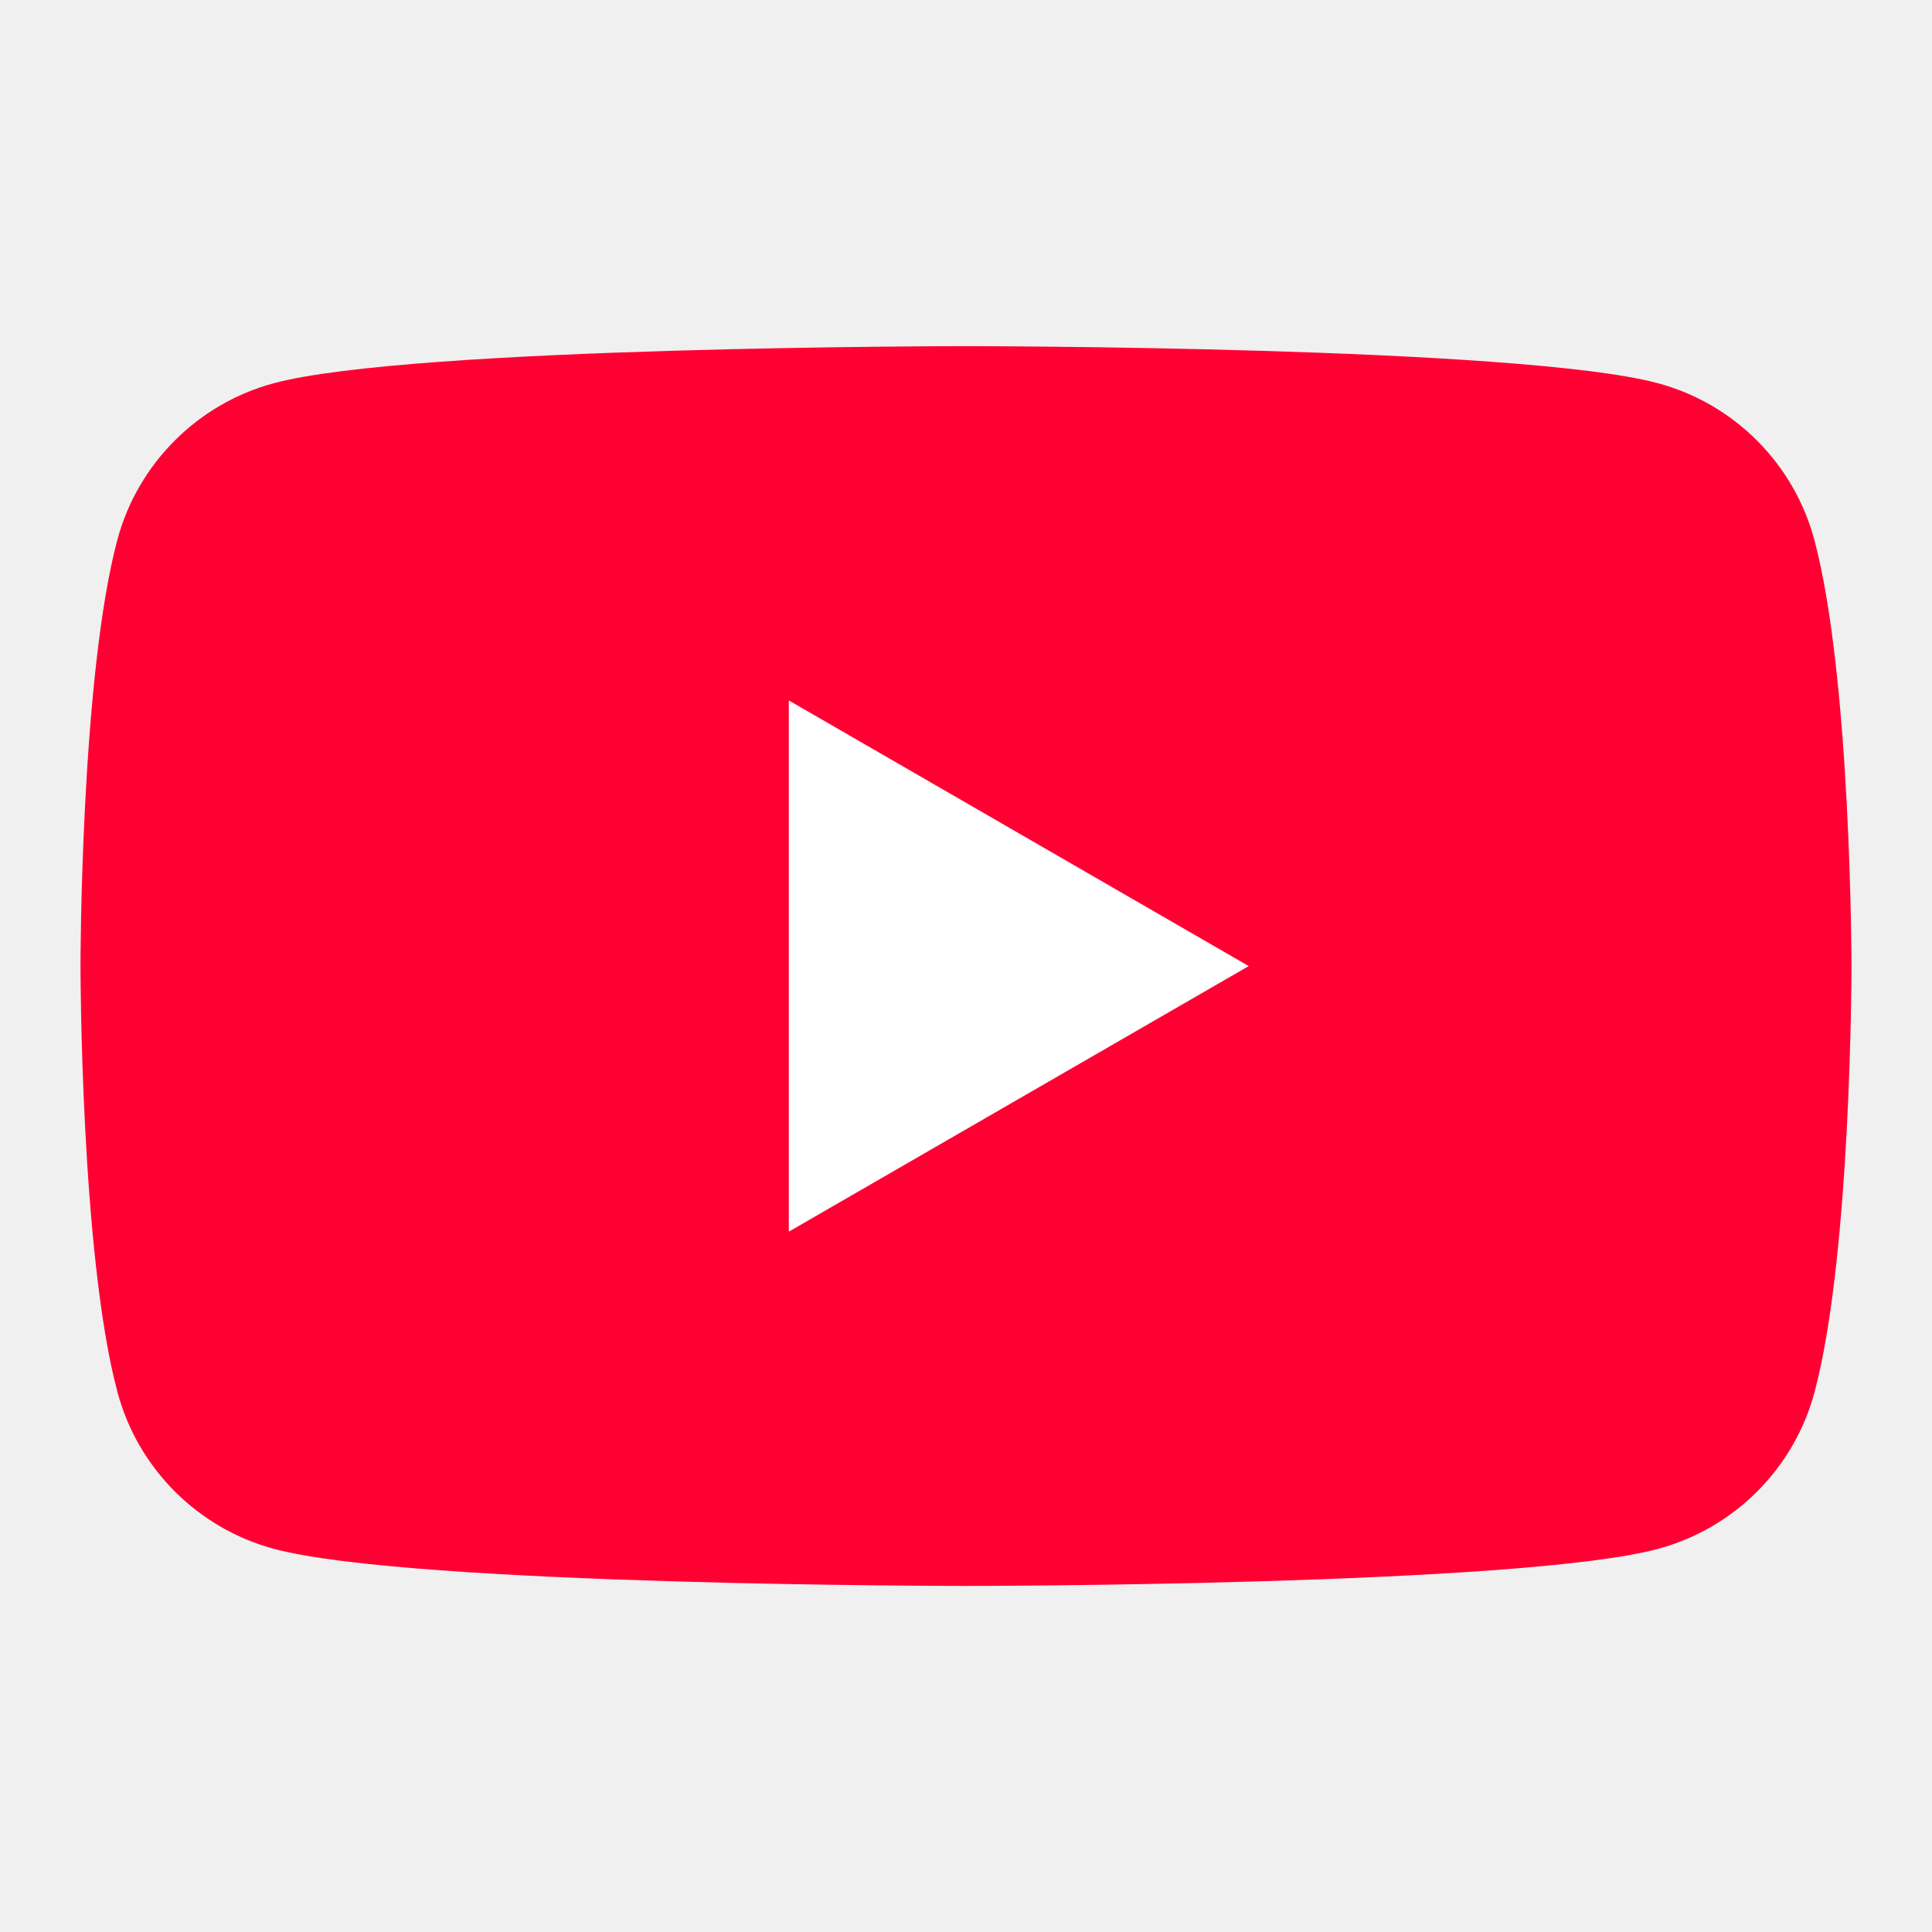
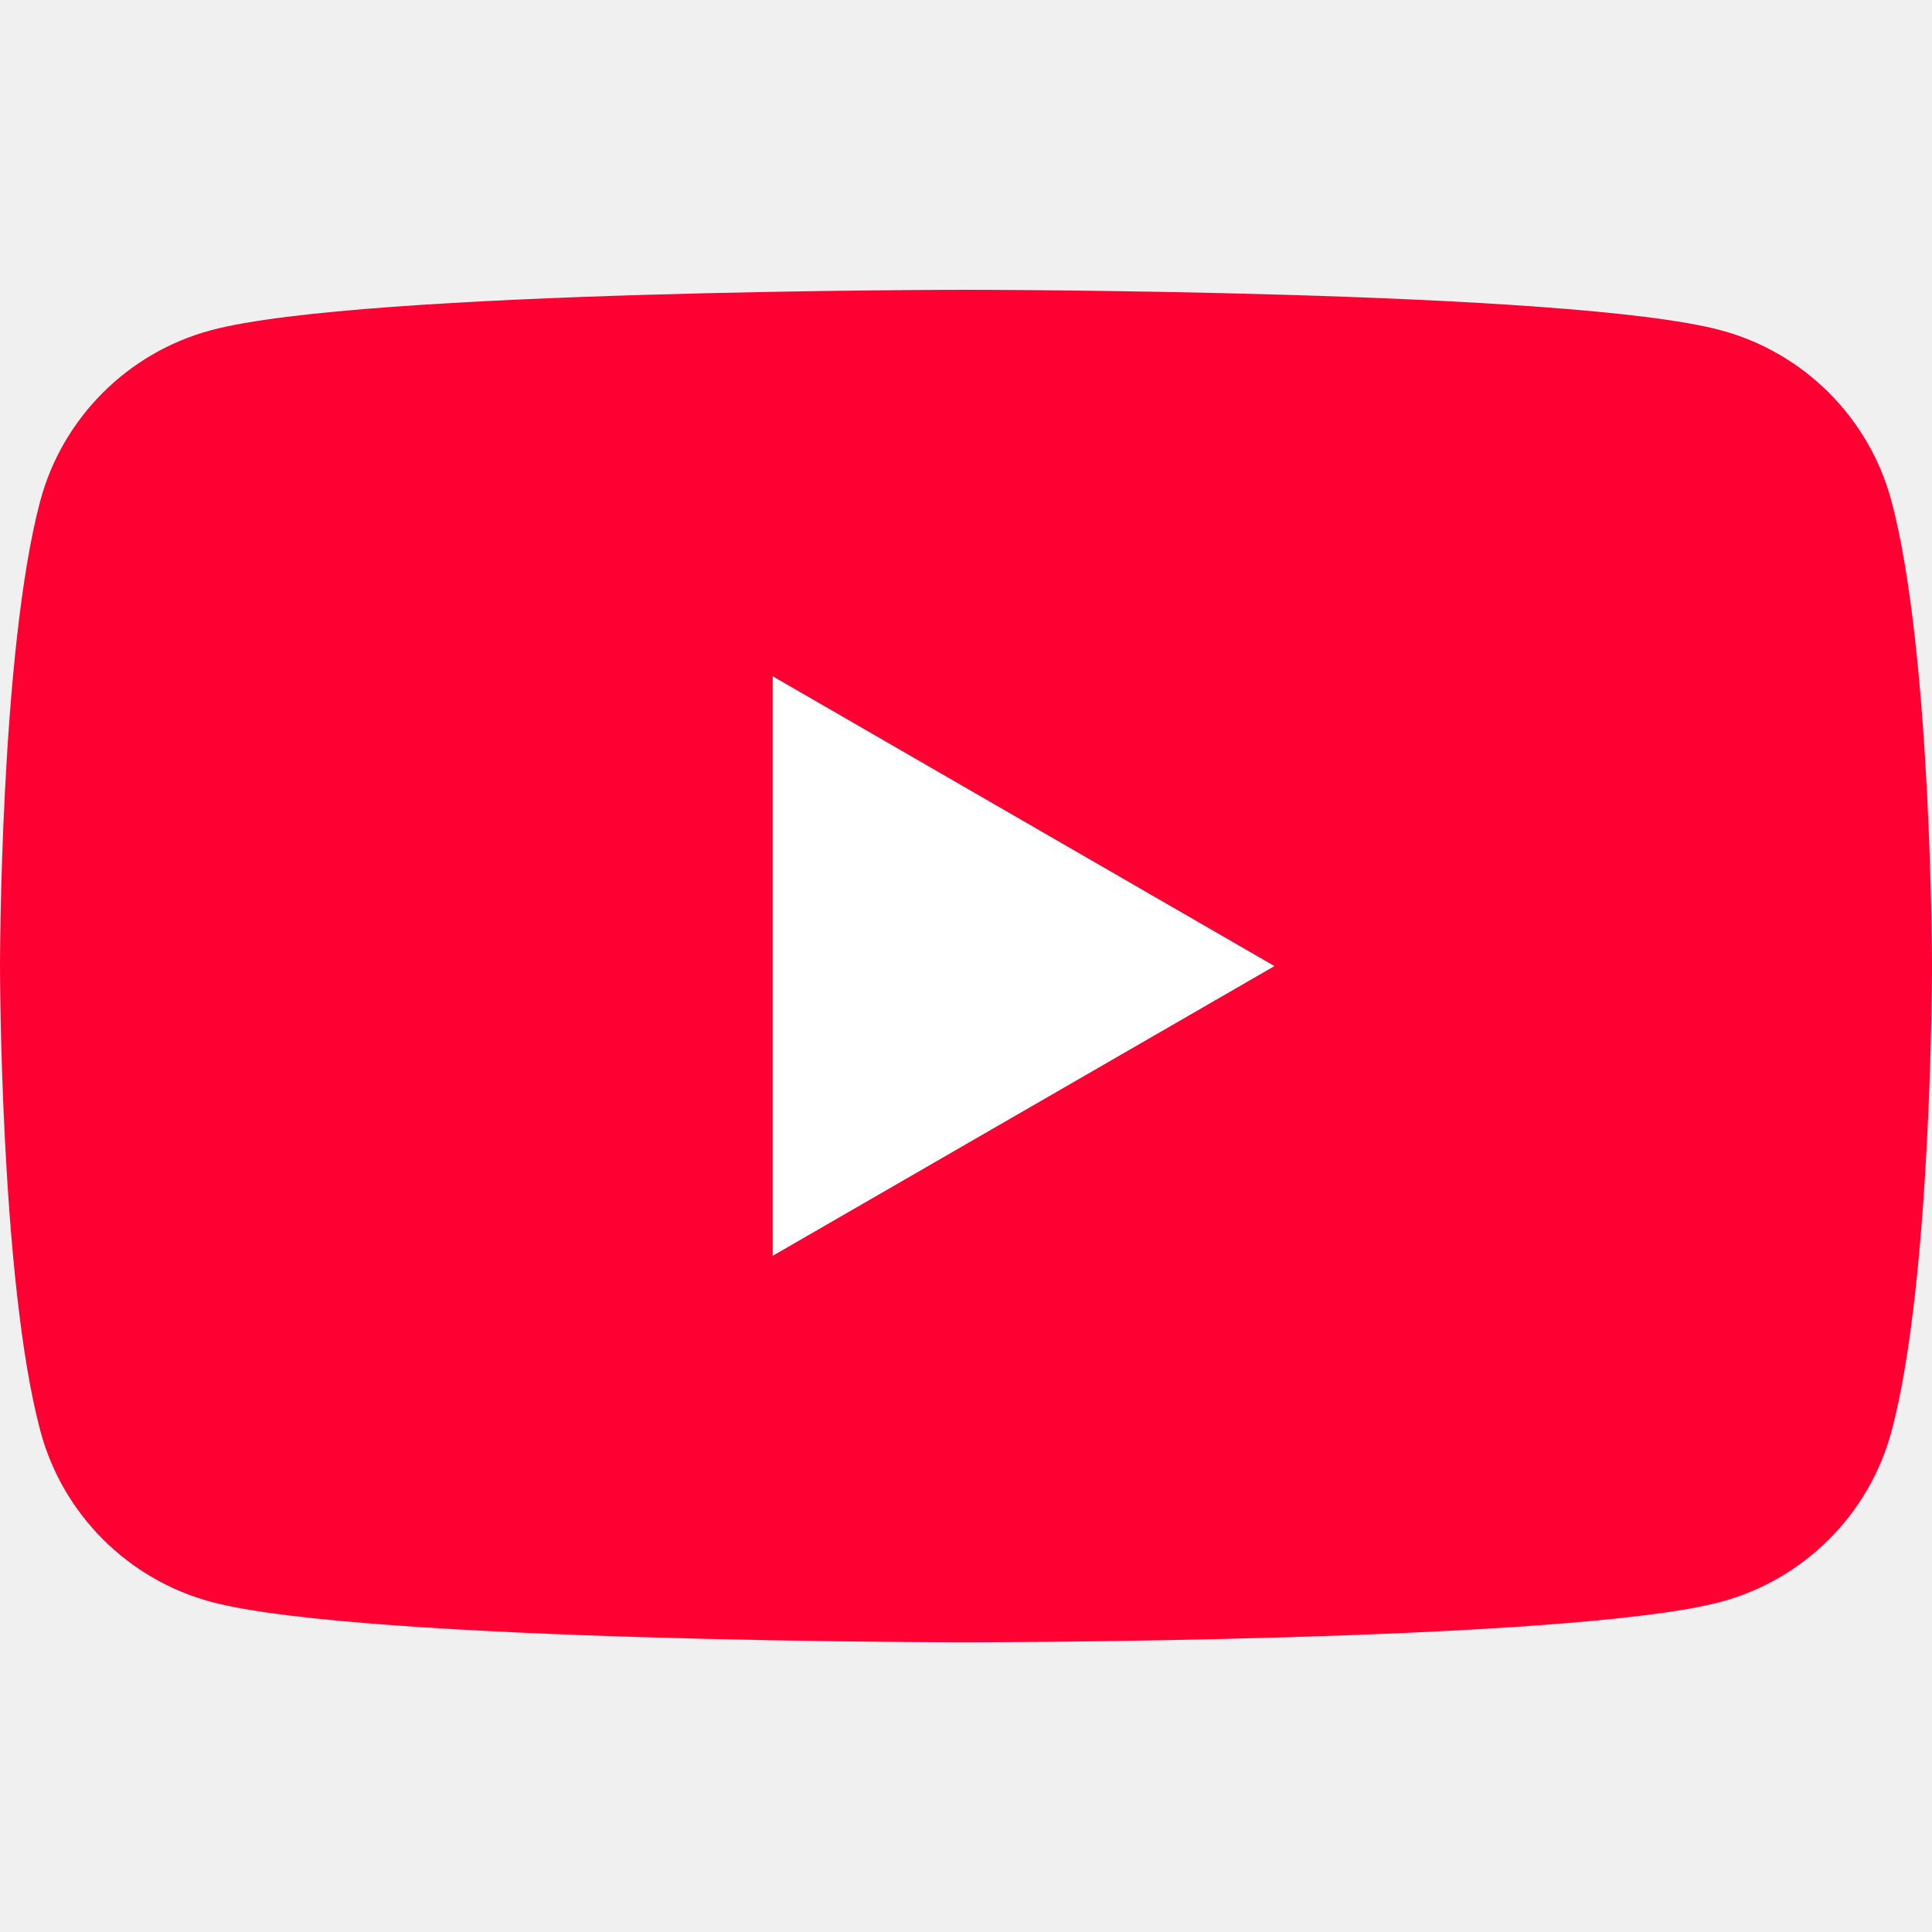
<svg xmlns="http://www.w3.org/2000/svg" width="24" height="24" viewBox="0 0 24 24" fill="none">
-   <path d="M22.538 6.705C22.285 5.758 21.54 5.013 20.593 4.76C18.878 4.3 11.998 4.3 11.998 4.3C11.998 4.3 5.118 4.3 3.403 4.76C2.458 5.013 1.712 5.758 1.458 6.705C1 8.42 1 12 1 12C1 12 1 15.581 1.46 17.296C1.714 18.243 2.458 18.987 3.405 19.241C5.12 19.701 12 19.701 12 19.701C12 19.701 18.88 19.701 20.595 19.241C21.542 18.987 22.287 18.243 22.54 17.296C23 15.581 23 12 23 12C23 12 22.998 8.42 22.538 6.705Z" fill="#FF0033" />
-   <path d="M9.799 15.3L15.512 12.001L9.799 8.701V15.3Z" fill="white" />
+   <path d="M23.496 6.223C23.22 5.19 22.408 4.378 21.374 4.102C19.503 3.6 11.998 3.6 11.998 3.6C11.998 3.6 4.493 3.6 2.622 4.102C1.59 4.378 0.776 5.19 0.5 6.223C-2.50351e-07 8.094 0 12 0 12C0 12 -1.30183e-06 15.906 0.502 17.777C0.778 18.81 1.59 19.622 2.624 19.899C4.495 20.401 12 20.401 12 20.401C12 20.401 19.506 20.401 21.376 19.899C22.41 19.622 23.222 18.81 23.498 17.777C24 15.906 24 12 24 12C24 12 23.998 8.094 23.496 6.223Z" fill="#FF0033" />
+   <path d="M9.599 15.6L15.832 12.001L9.599 8.401V15.6Z" fill="white" />
</svg>
